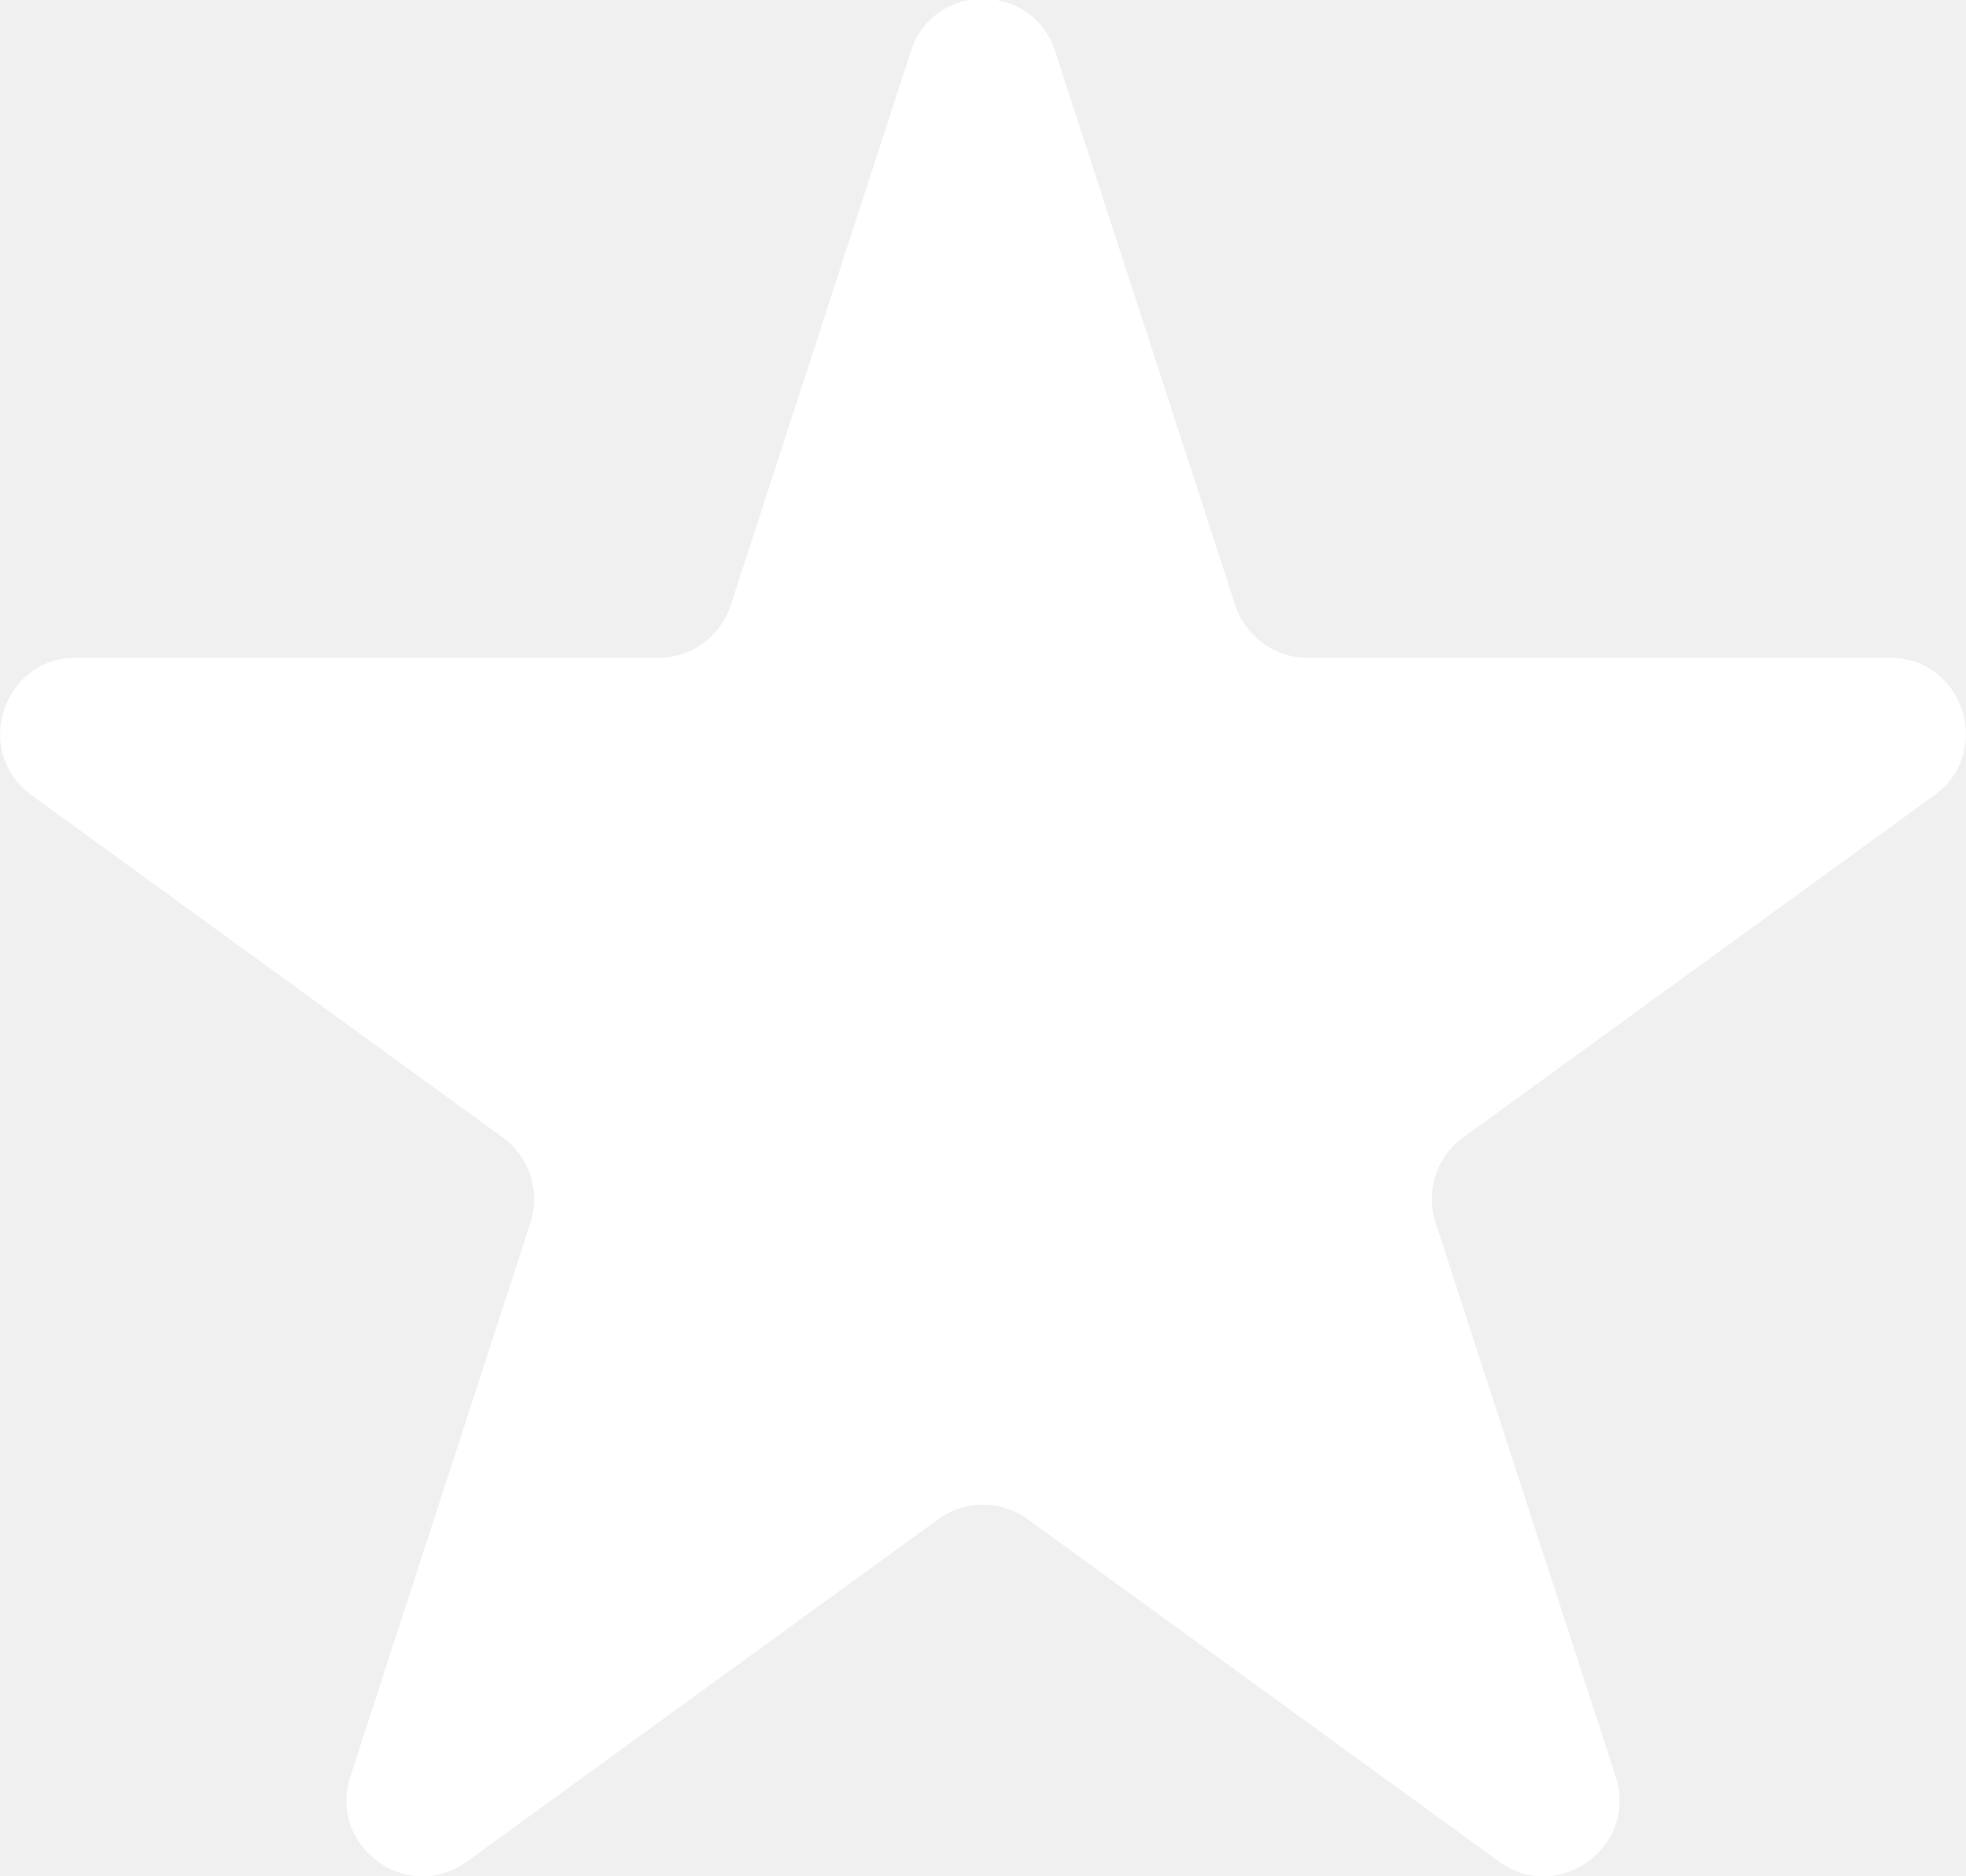
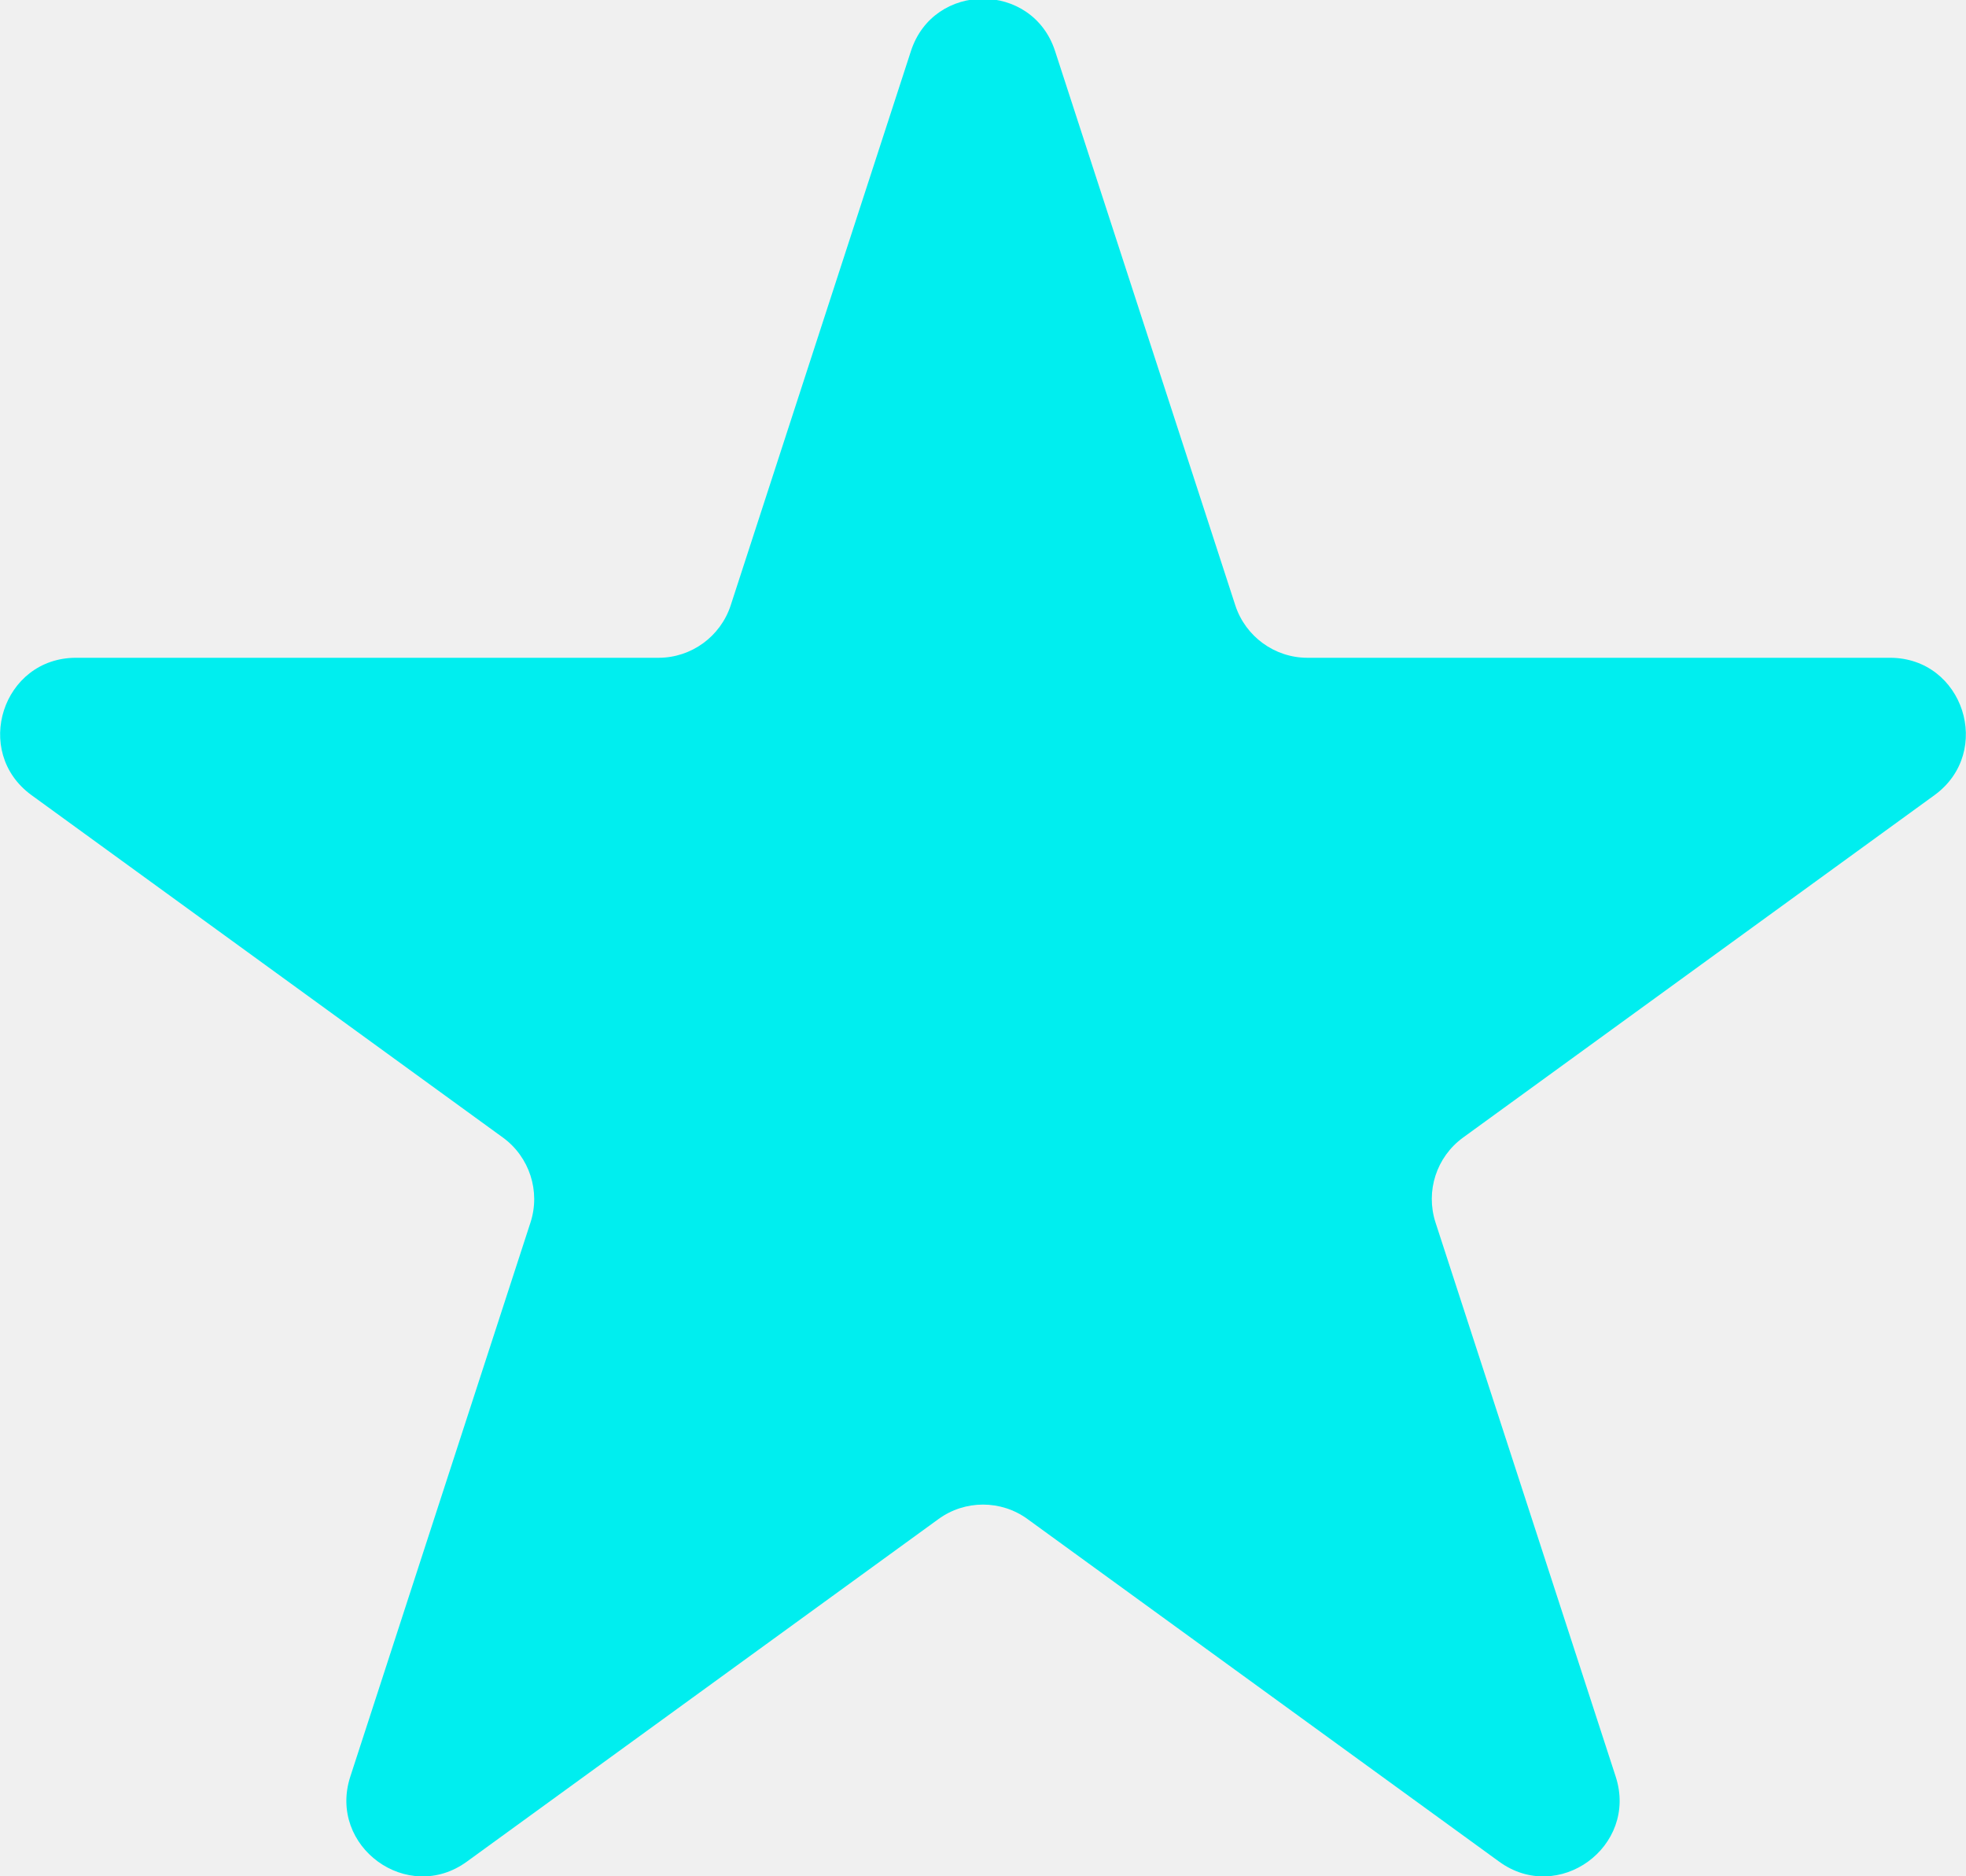
<svg xmlns="http://www.w3.org/2000/svg" version="1.1" id="Camada_1" x="0px" y="0px" viewBox="0 0 600 572.2" style="enable-background:new 0 0 600 572.2;" xml:space="preserve">
  <style type="text/css">
- 	.st0{fill:#FFFFFF;}
+ 	.st0{fill:#00EEEF;}
</style>
  <path class="st0" d="M322,15.6l55,169.1c3.1,9.5,12,16,22,16h177.8c22.4,0,31.7,28.7,13.6,41.9L446.5,347.1  c-8.1,5.9-11.5,16.3-8.4,25.9l55,169.1c6.9,21.3-17.5,39.1-35.6,25.9L313.6,463.5c-8.1-5.9-19.1-5.9-27.2,0L142.5,568  c-18.1,13.2-42.5-4.6-35.6-25.9l55-169.1c3.1-9.5-0.3-20-8.4-25.9L9.6,242.6c-18.1-13.2-8.8-41.9,13.6-41.9H201c10,0,18.9-6.5,22-16  l55-169.1C284.9-5.7,315.1-5.7,322,15.6z" />
</svg>
